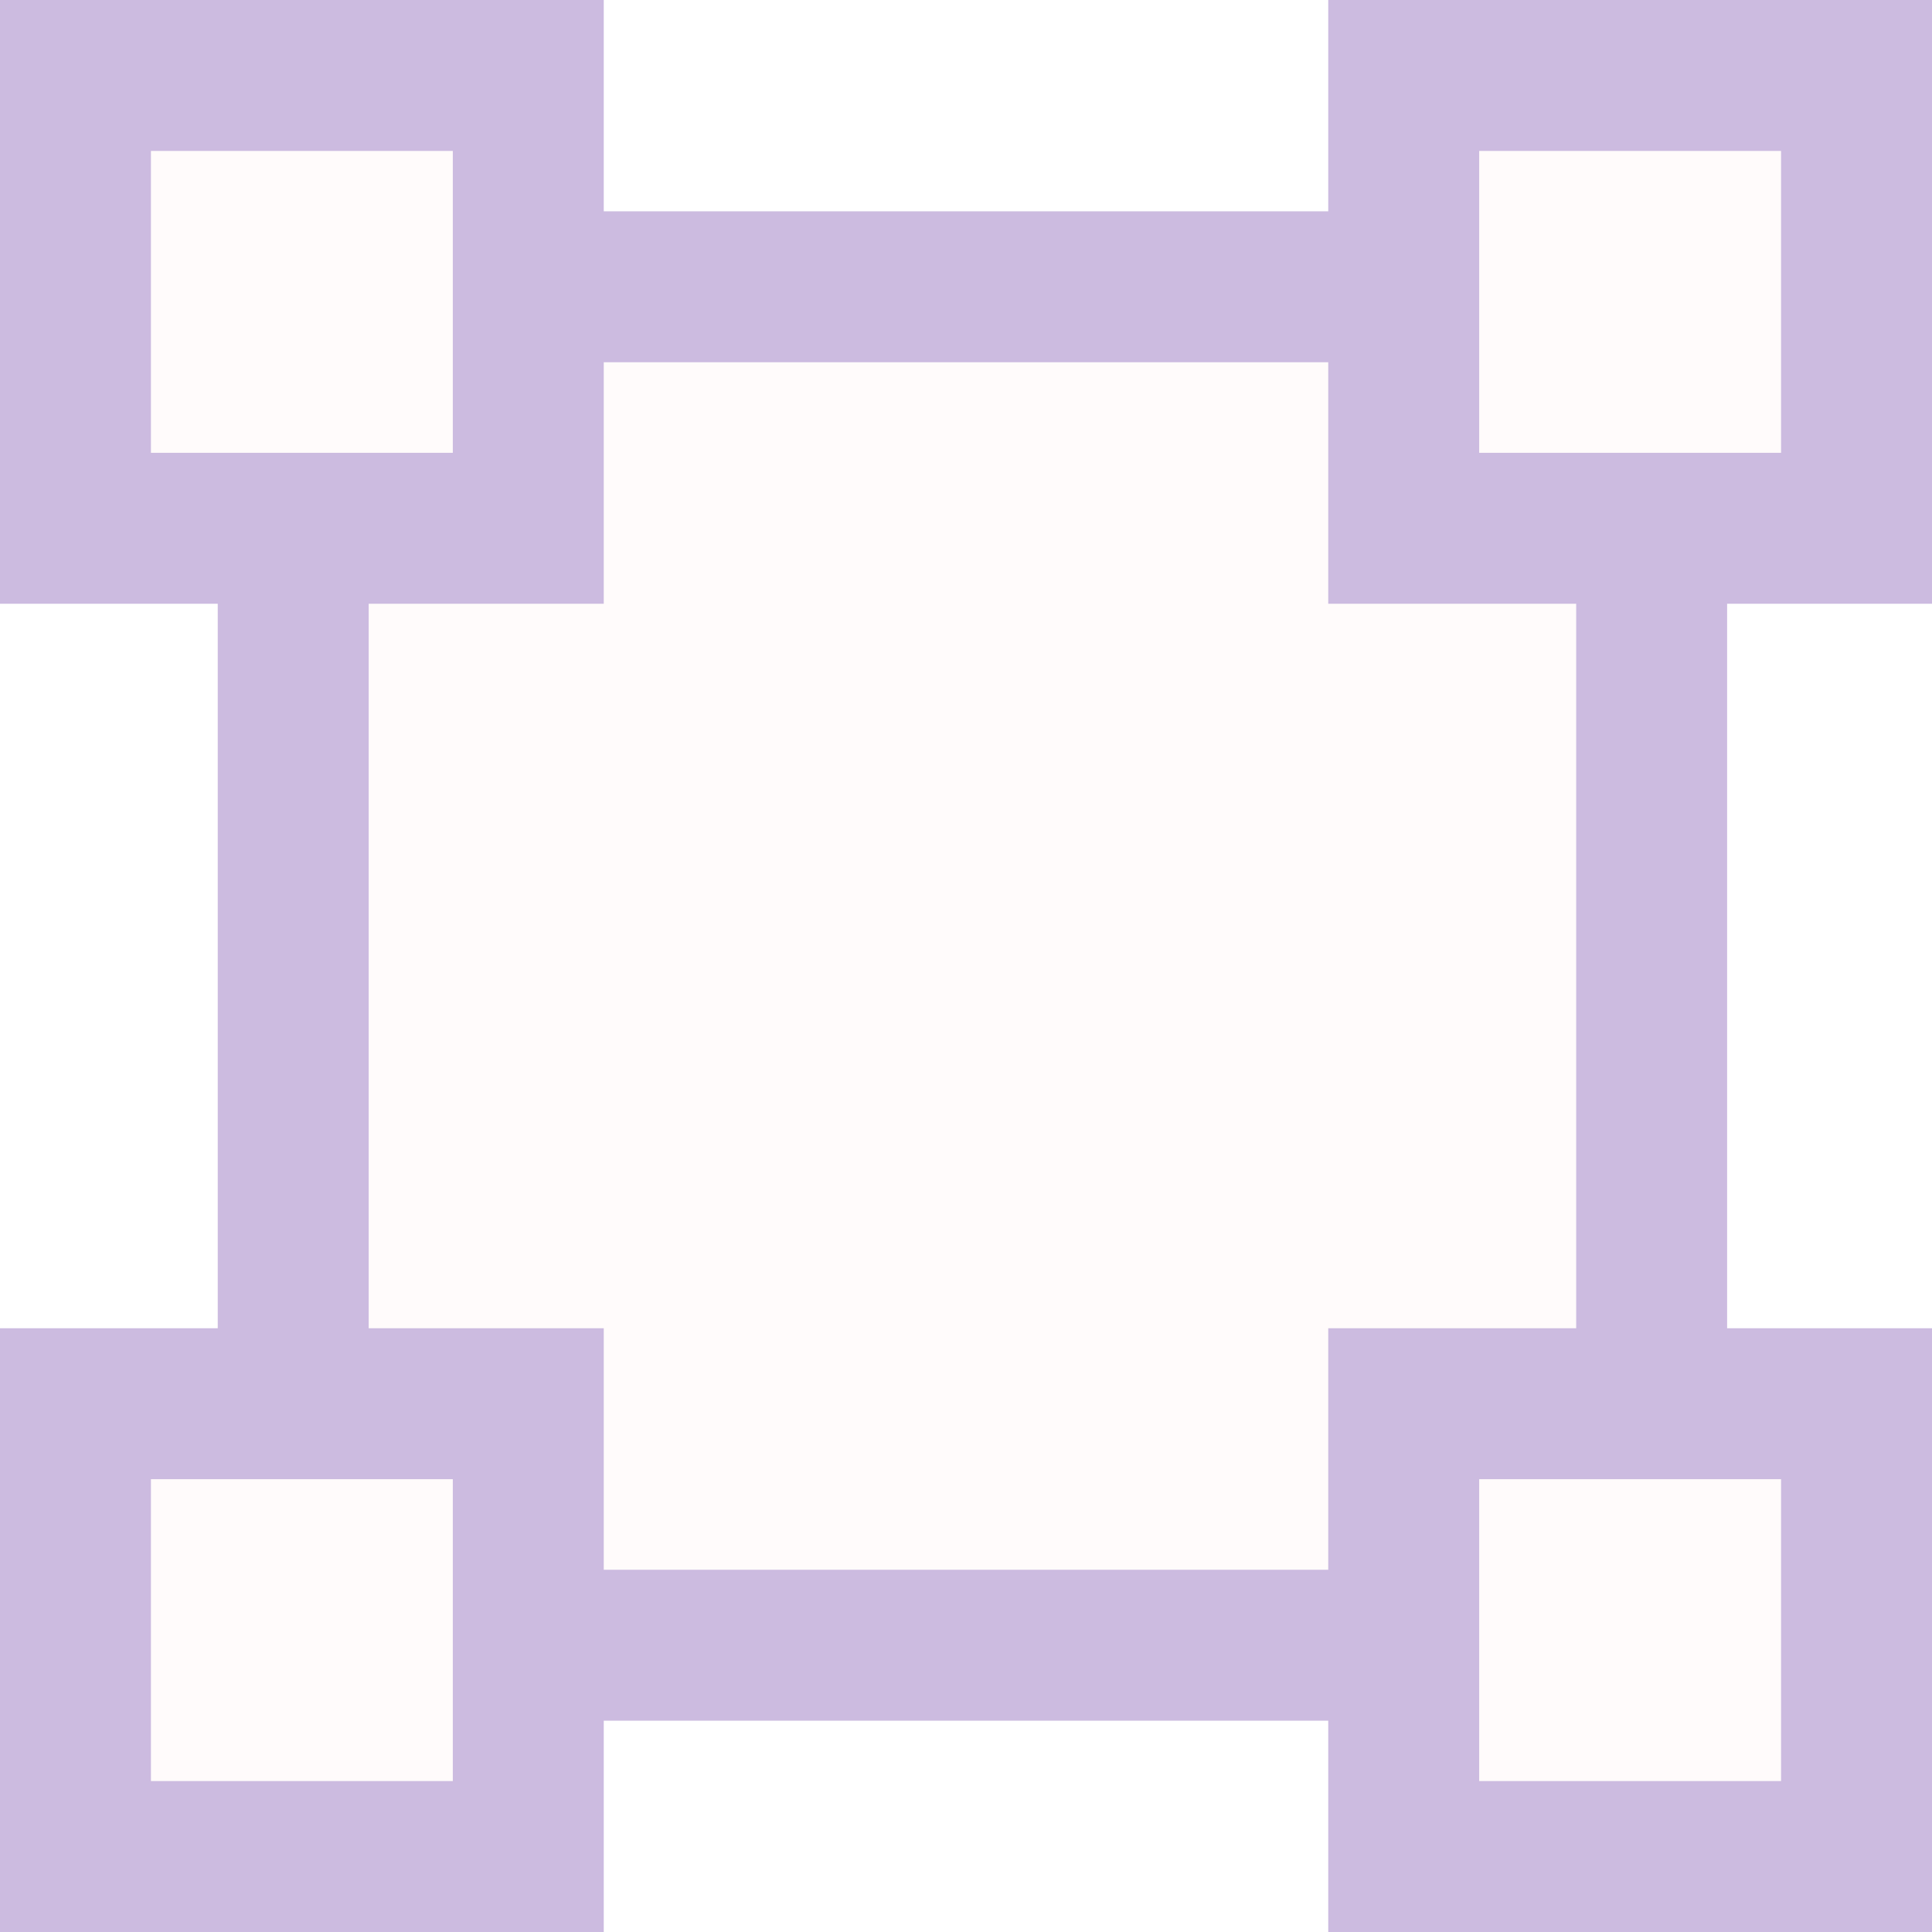
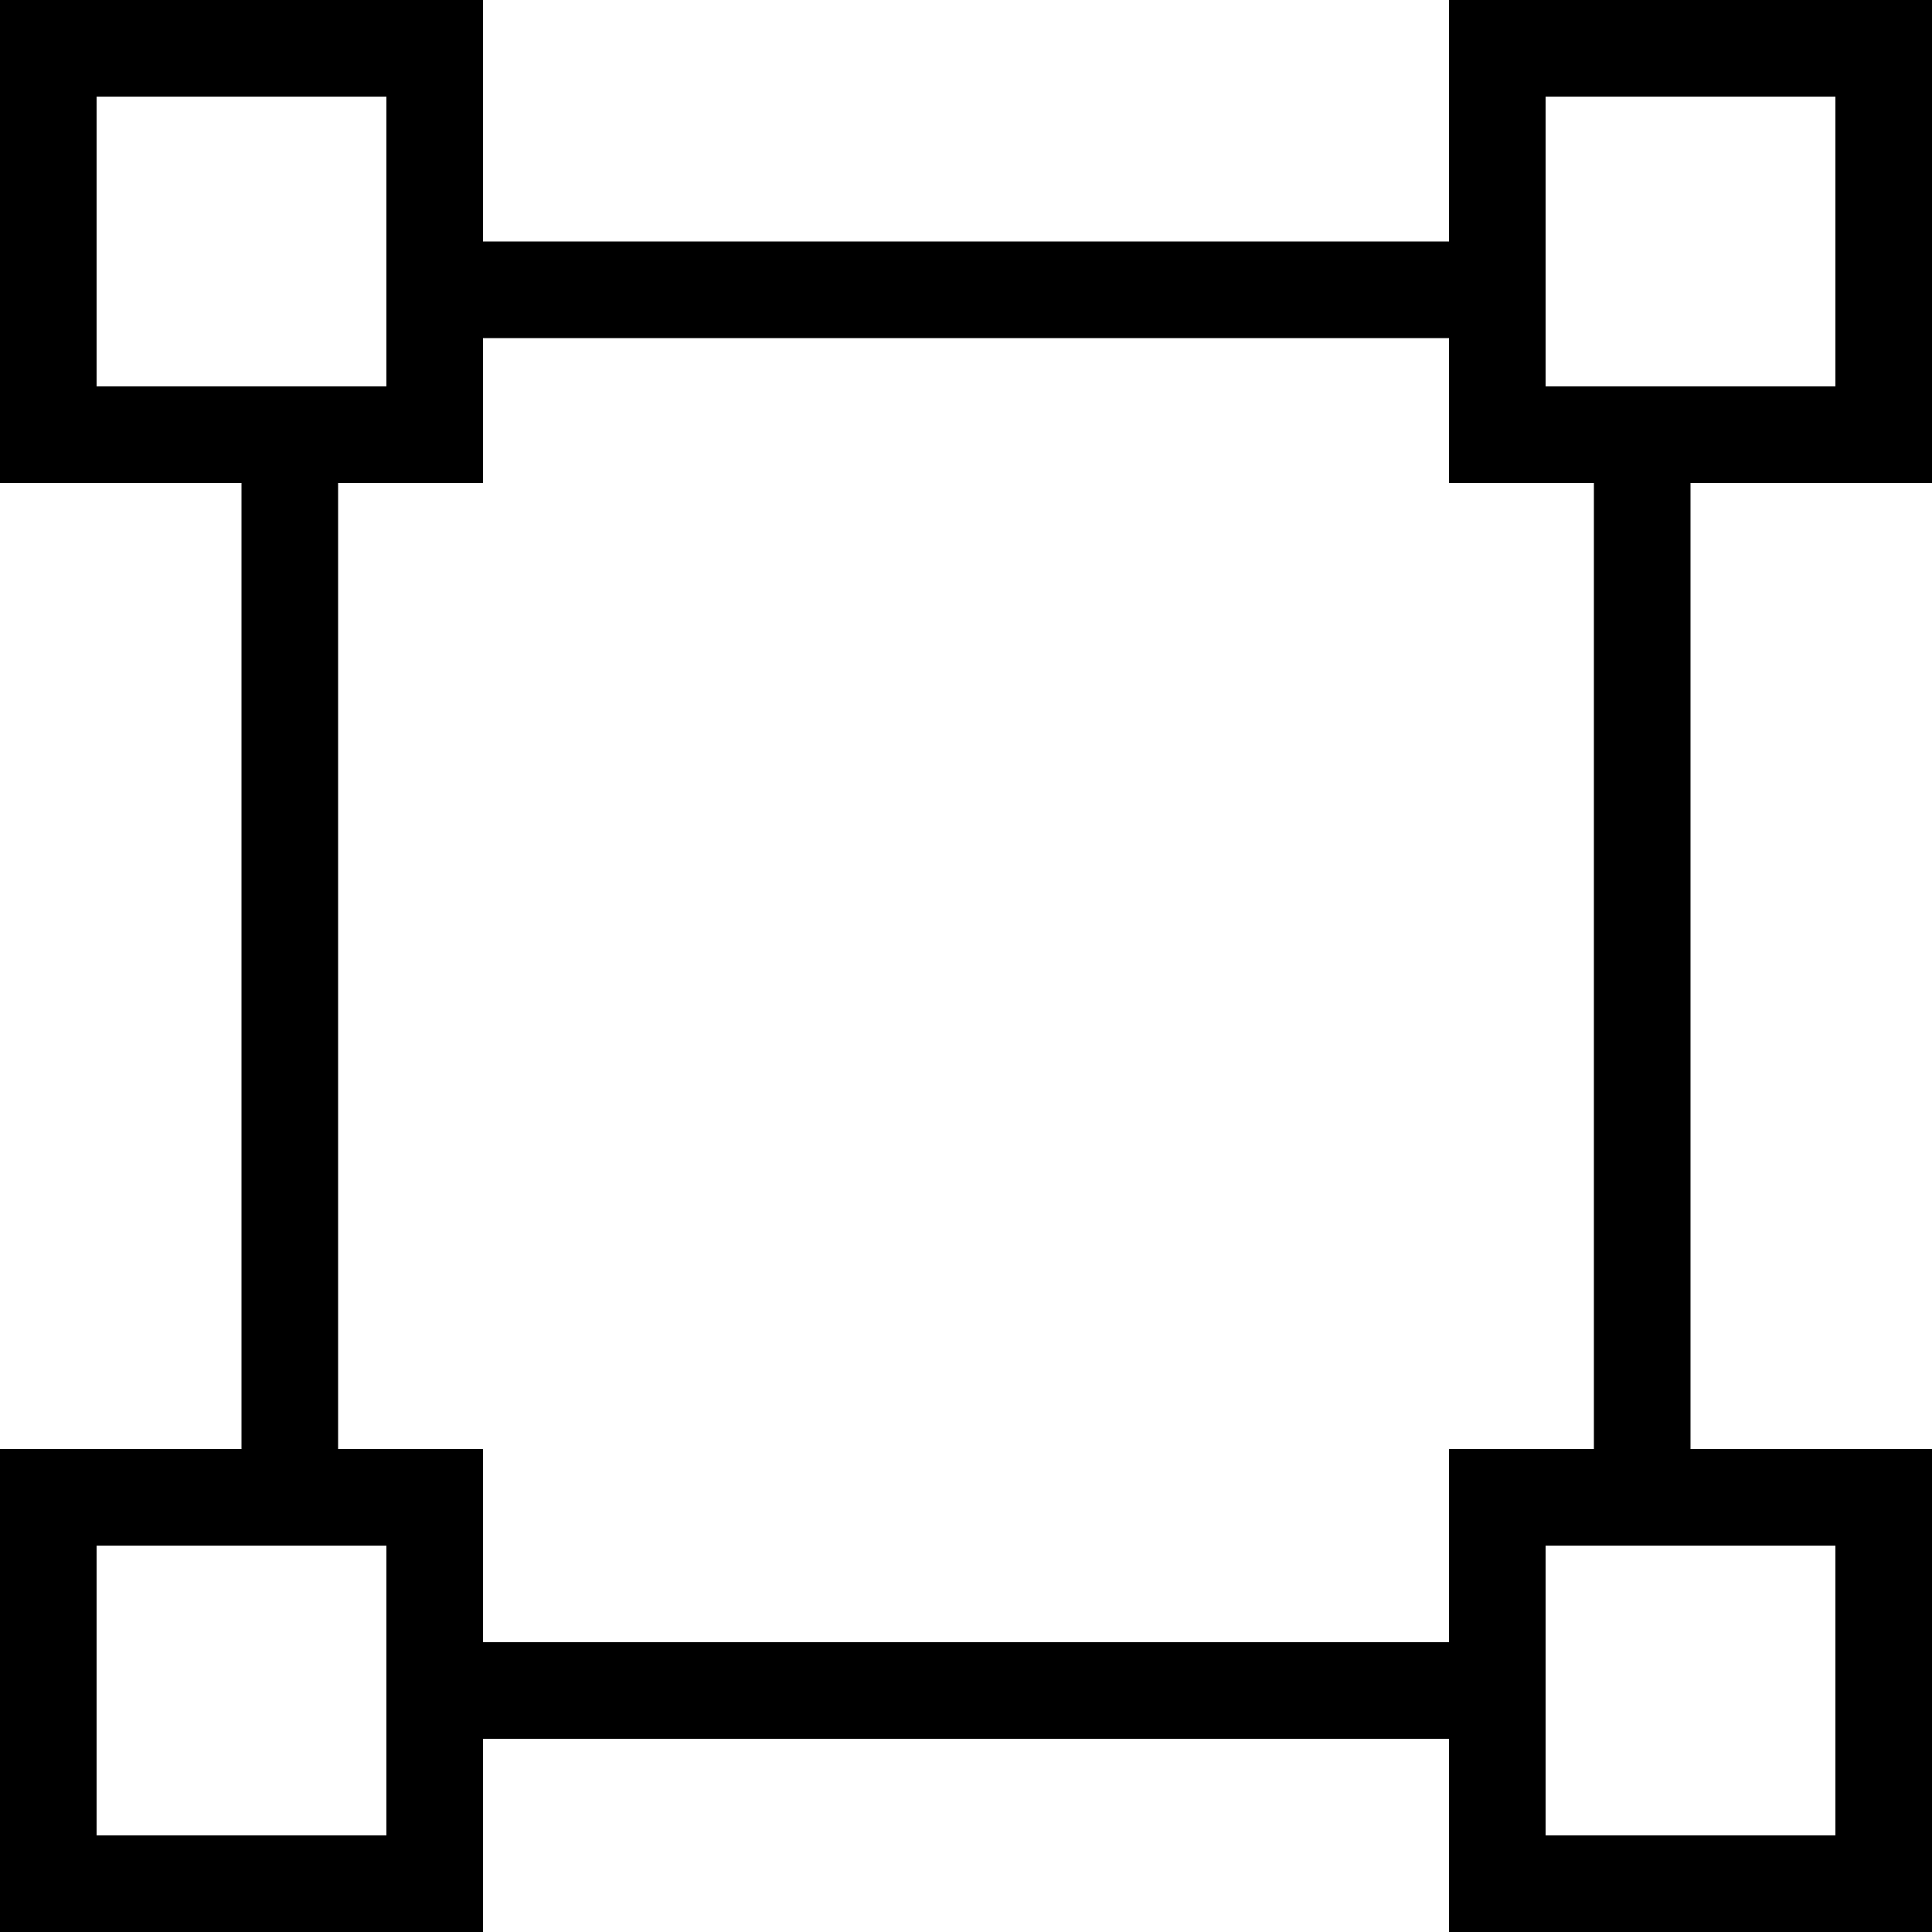
- <svg xmlns="http://www.w3.org/2000/svg" width="64" height="64" viewBox="0 0 64 64" fill="none">
-   <rect x="9.713" y="9.5" width="45" height="45" fill="#FFFBFB" stroke="#CCBBE0" stroke-width="5" />
-   <rect x="46.5" y="2.5" width="15" height="15" fill="#FFFBFB" stroke="#CCBBE0" stroke-width="5" />
-   <rect x="46.5" y="46.5" width="15" height="15" fill="#FFFBFB" stroke="#CCBBE0" stroke-width="5" />
-   <rect x="2.5" y="46.5" width="15" height="15" fill="#FFFBFB" stroke="#CCBBE0" stroke-width="5" />
-   <rect x="2.5" y="2.5" width="15" height="15" fill="#FFFBFB" stroke="#CCBBE0" stroke-width="5" />
+ <svg xmlns="http://www.w3.org/2000/svg" width="80" height="80" viewBox="0 0 80 80" fill="none">
+   <path fill-rule="evenodd" clip-rule="evenodd" d="M0 0H4H16H20V4V10H60V4V0H64H76H80V4V16V20H76H70V60H76H80V64V76V80H76H64H60V76V72H20V76V80H16H4H0V76V64V60H4H10V20H4H0V16V4V0ZM14 64H12H10H8H4V68V72V76H8H12H16V72V68V64H14ZM20 68V64V60H16H14V20H16H20V16V14H60V16V20H64H66V60H64H60V64V68H20ZM64 76V72V68V64H66H68H70H72H76V68V72V76H72H68H64ZM70 16H72H76V12V8V4H72H68H64V8V10V12V14V16H66H68H70ZM16 8V10V12V14V16H14H12H10H8H4V12V8V4H8H12H16V8Z" fill="black" />
</svg>
